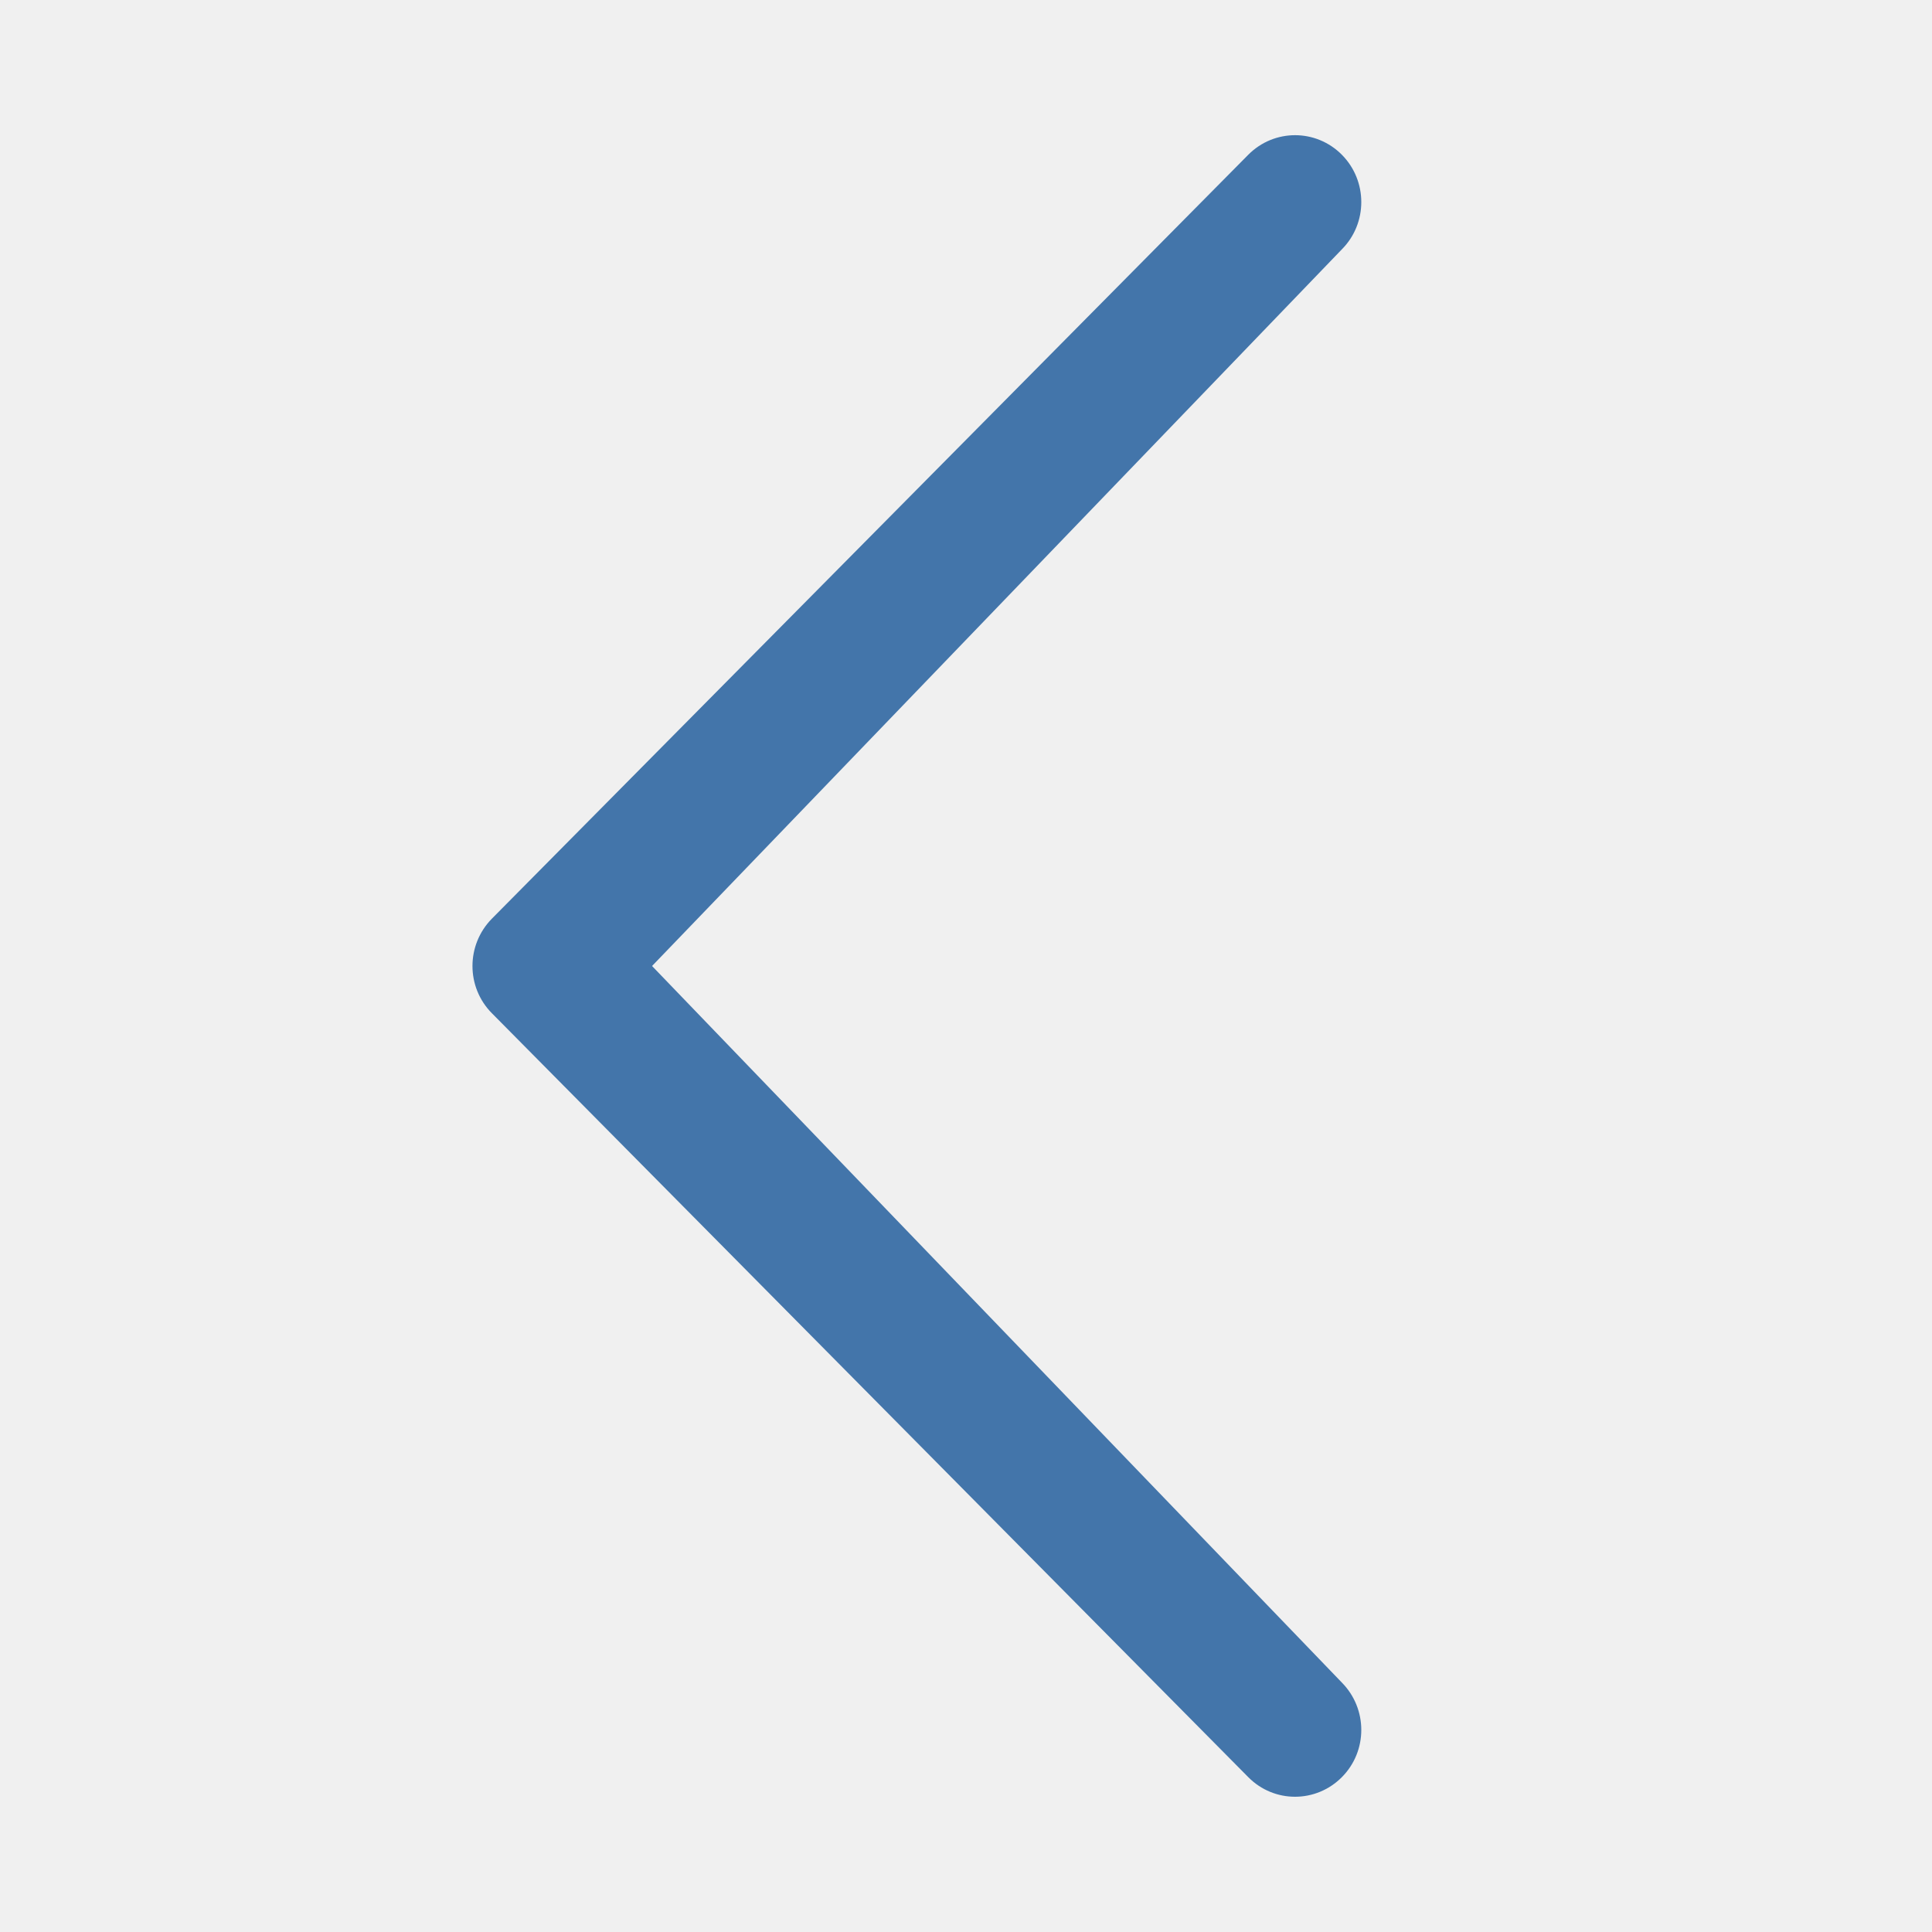
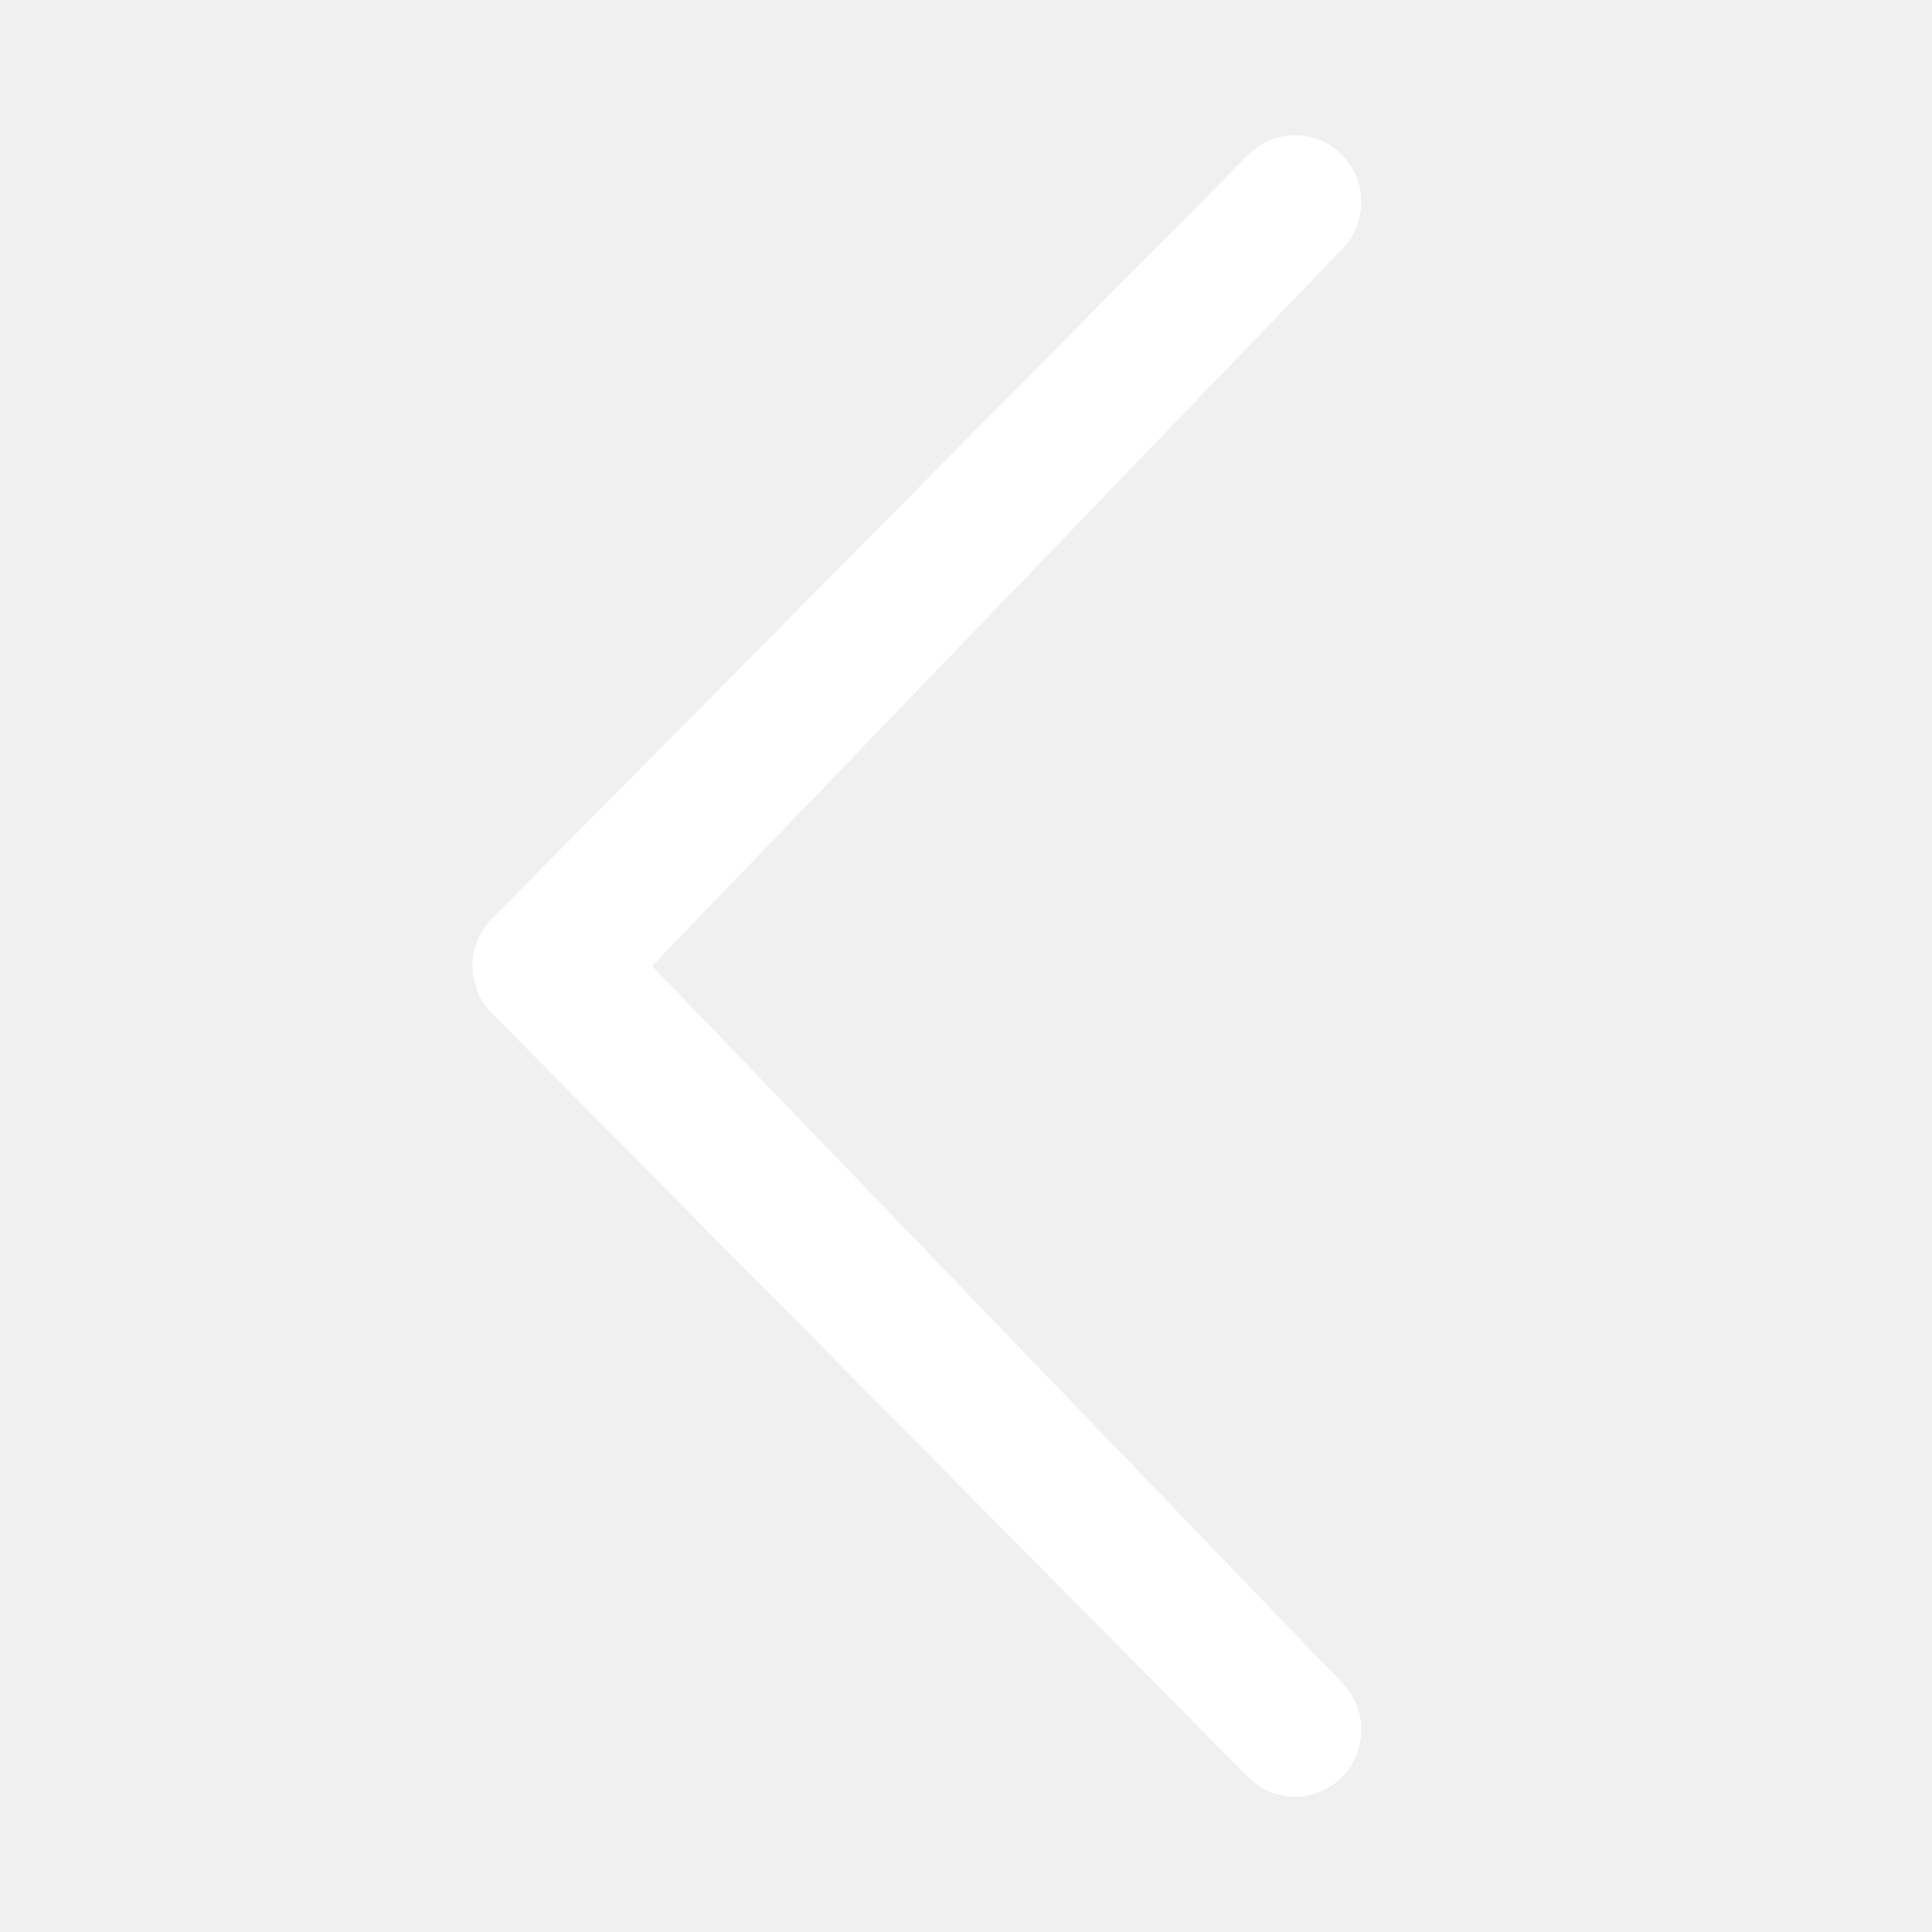
<svg xmlns="http://www.w3.org/2000/svg" version="1.1" id="Chevron_thin_left" x="0px" y="0px" viewBox="0 0 20 20" enable-background="new 0 0 20 20" xml:space="preserve">
-   <path fill="#4375AA" d="M13.891,17.418c0.268,0.272,0.268,0.709,0,0.979s-0.701,0.271-0.969,0l-7.83-7.908  c-0.268-0.27-0.268-0.707,0-0.979l7.83-7.908c0.268-0.27,0.701-0.27,0.969,0c0.268,0.271,0.268,0.709,0,0.979L6.75,10L13.891,17.418  z" />
+   <path fill="#fff" d="M13.891,17.418c0.268,0.272,0.268,0.709,0,0.979s-0.701,0.271-0.969,0l-7.83-7.908  c-0.268-0.27-0.268-0.707,0-0.979l7.83-7.908c0.268-0.27,0.701-0.27,0.969,0c0.268,0.271,0.268,0.709,0,0.979L6.75,10L13.891,17.418  z" />
</svg>
